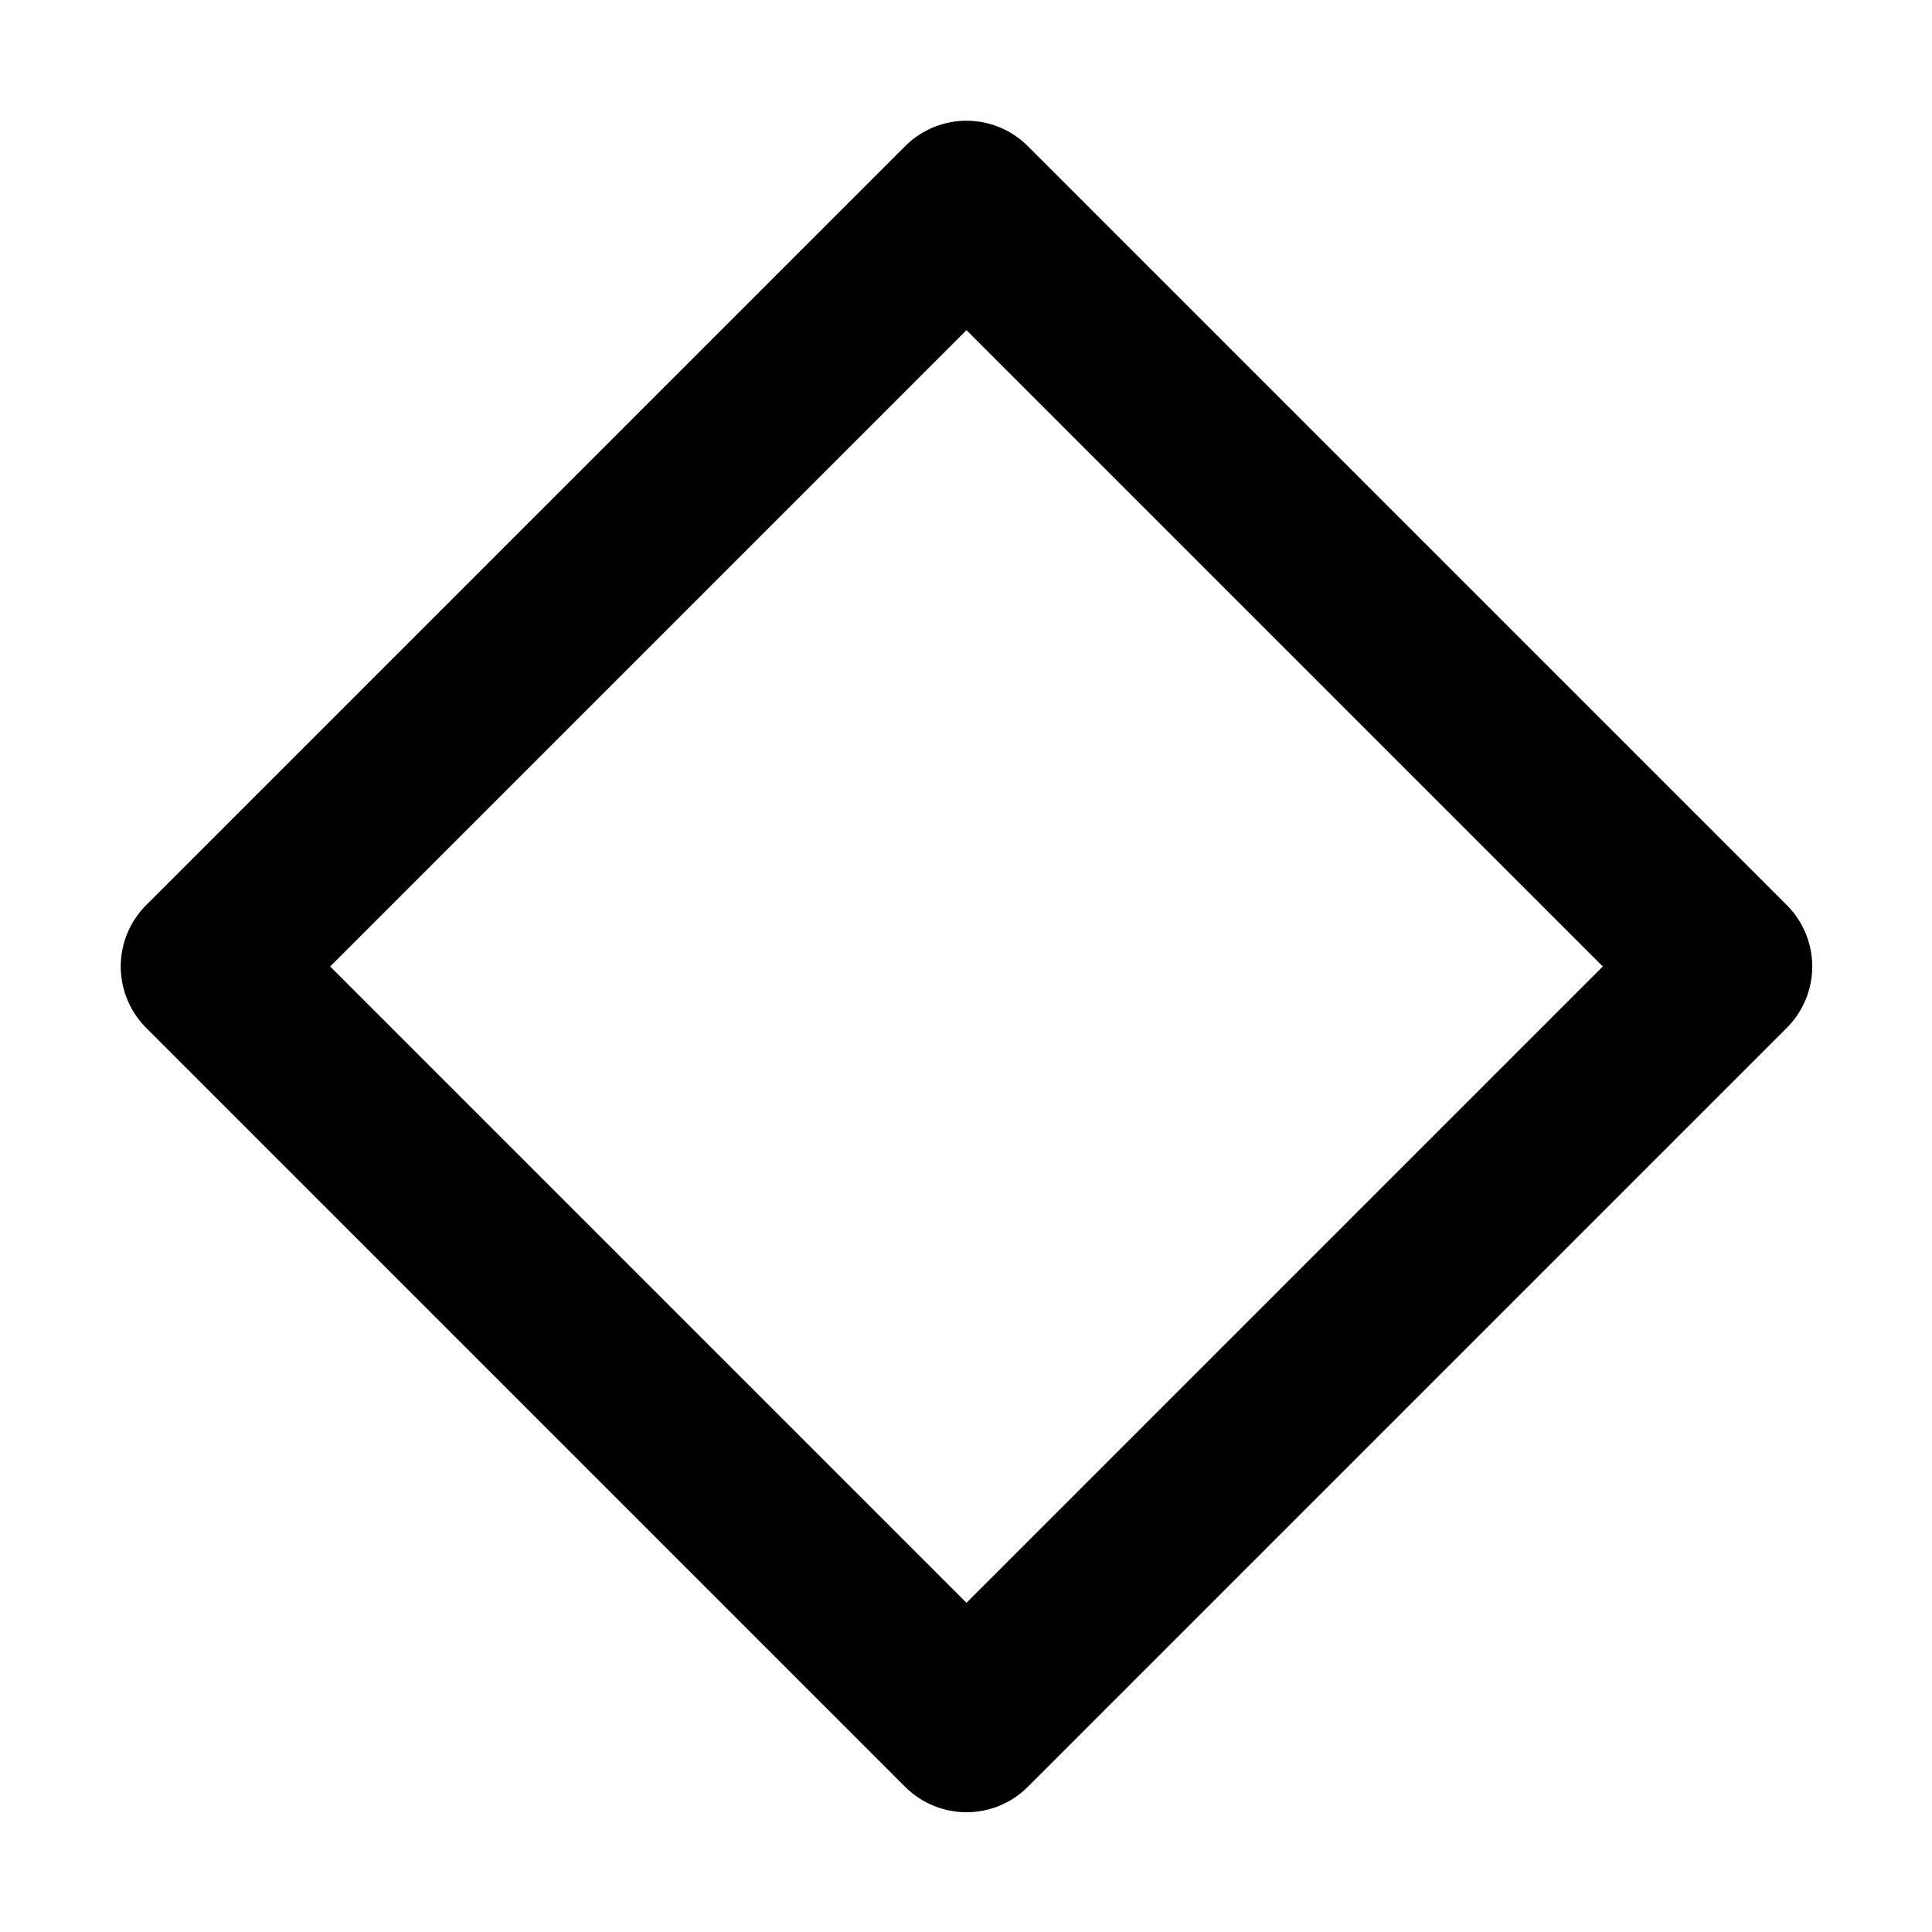
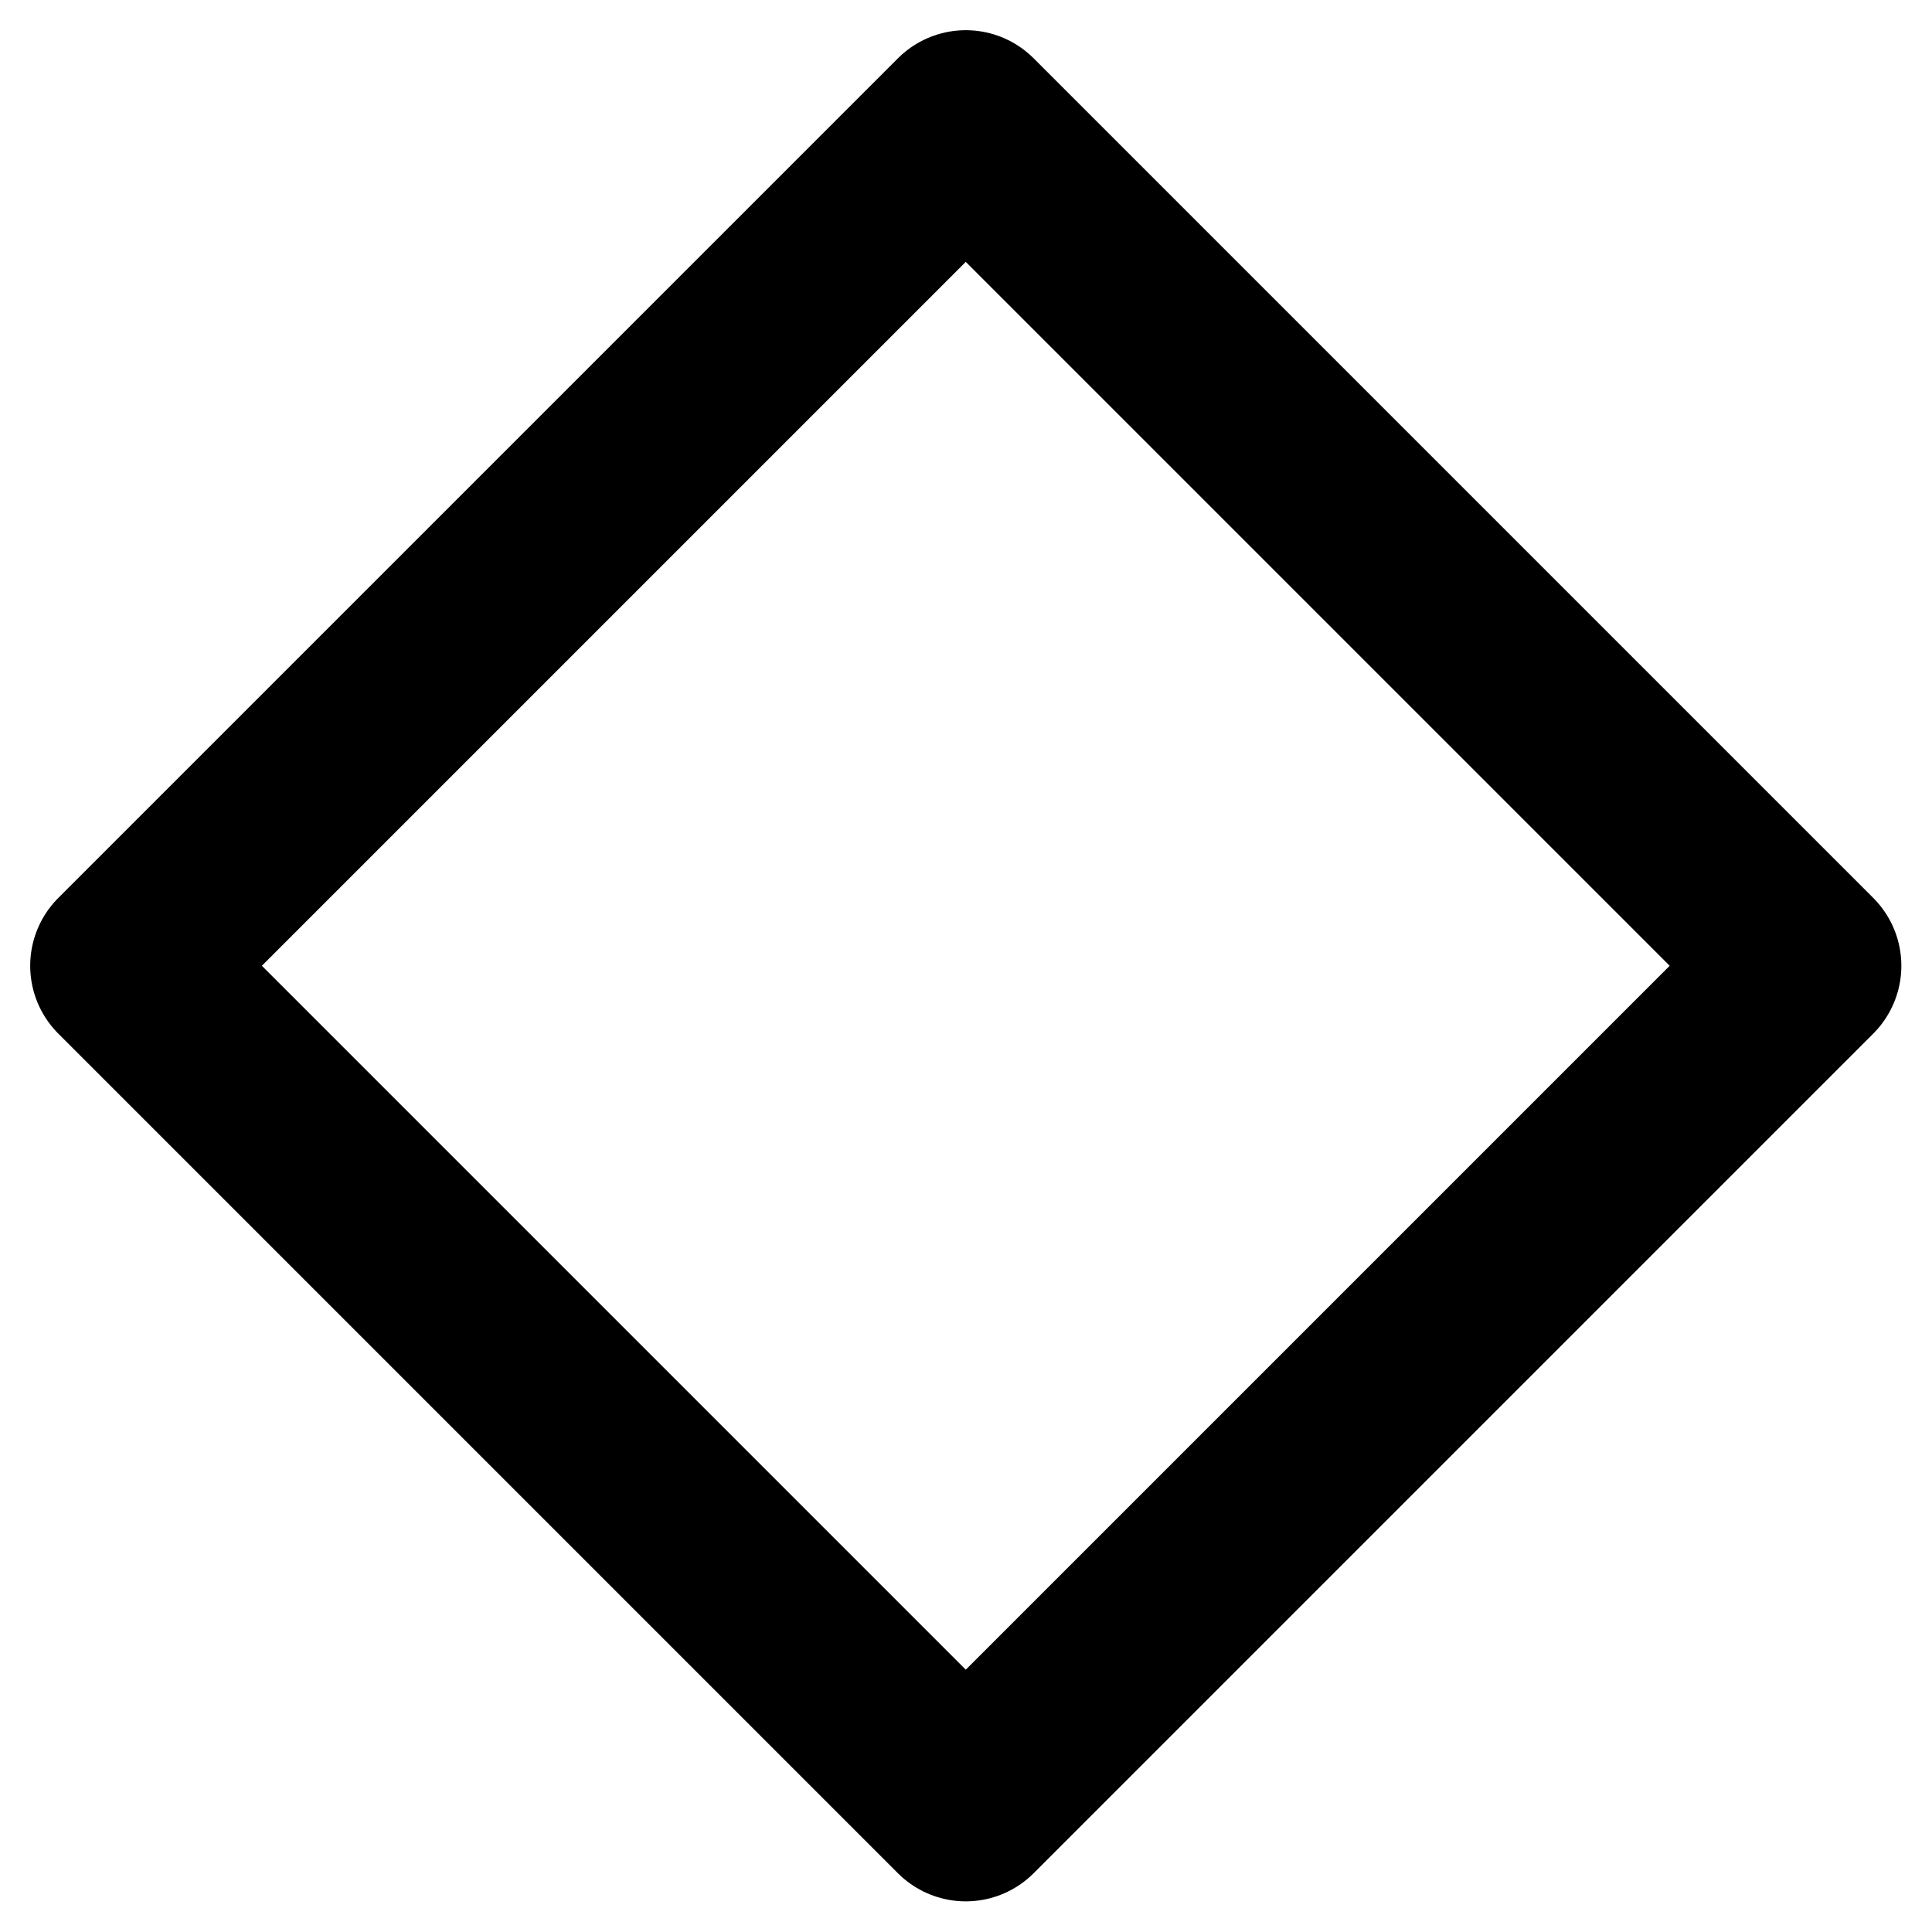
<svg xmlns="http://www.w3.org/2000/svg" width="1024" height="1024" viewBox="0 0 1024 1024">
-   <g transform="translate(83.145, 83.145) scale(0.838)">
+   <g transform="translate(37.197, 37.197) scale(0.927)">
    <path fill="none" stroke="#000" stroke-linejoin="round" stroke-width="109.728" d="m512.064 32.004 480.06 480.06-480.06 480.06-480.06-480.06Z" />
  </g>
</svg>
